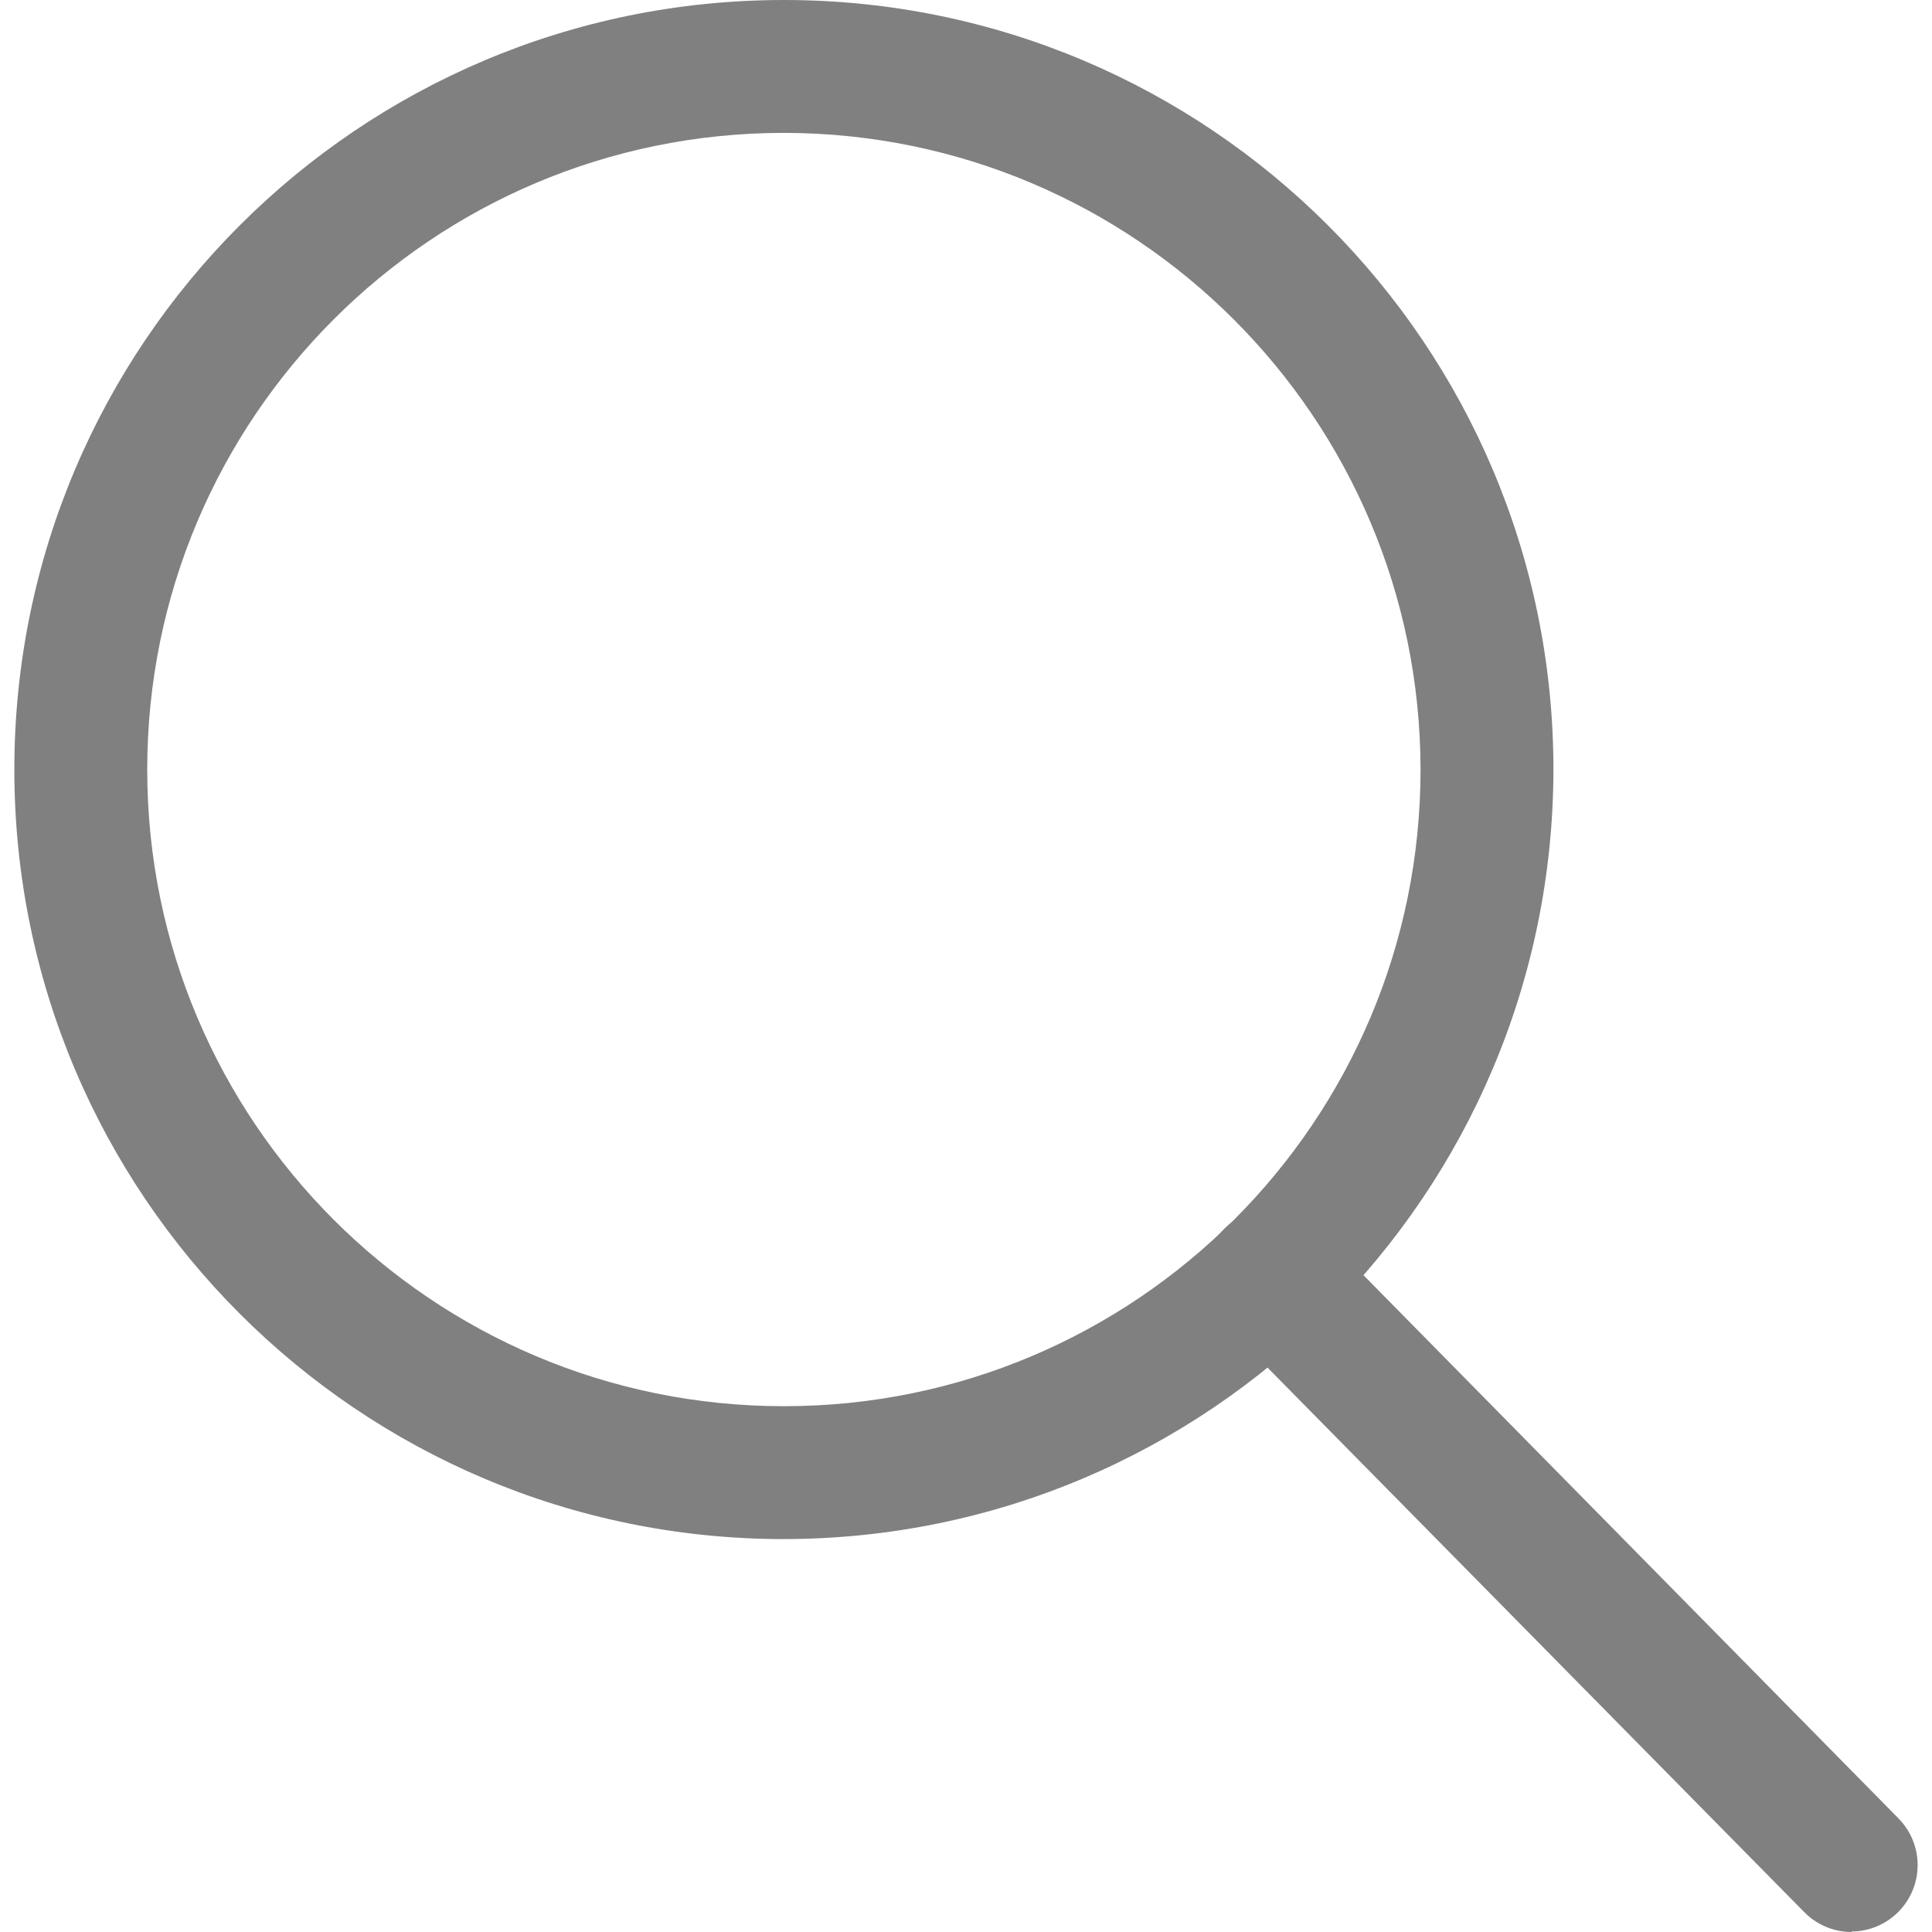
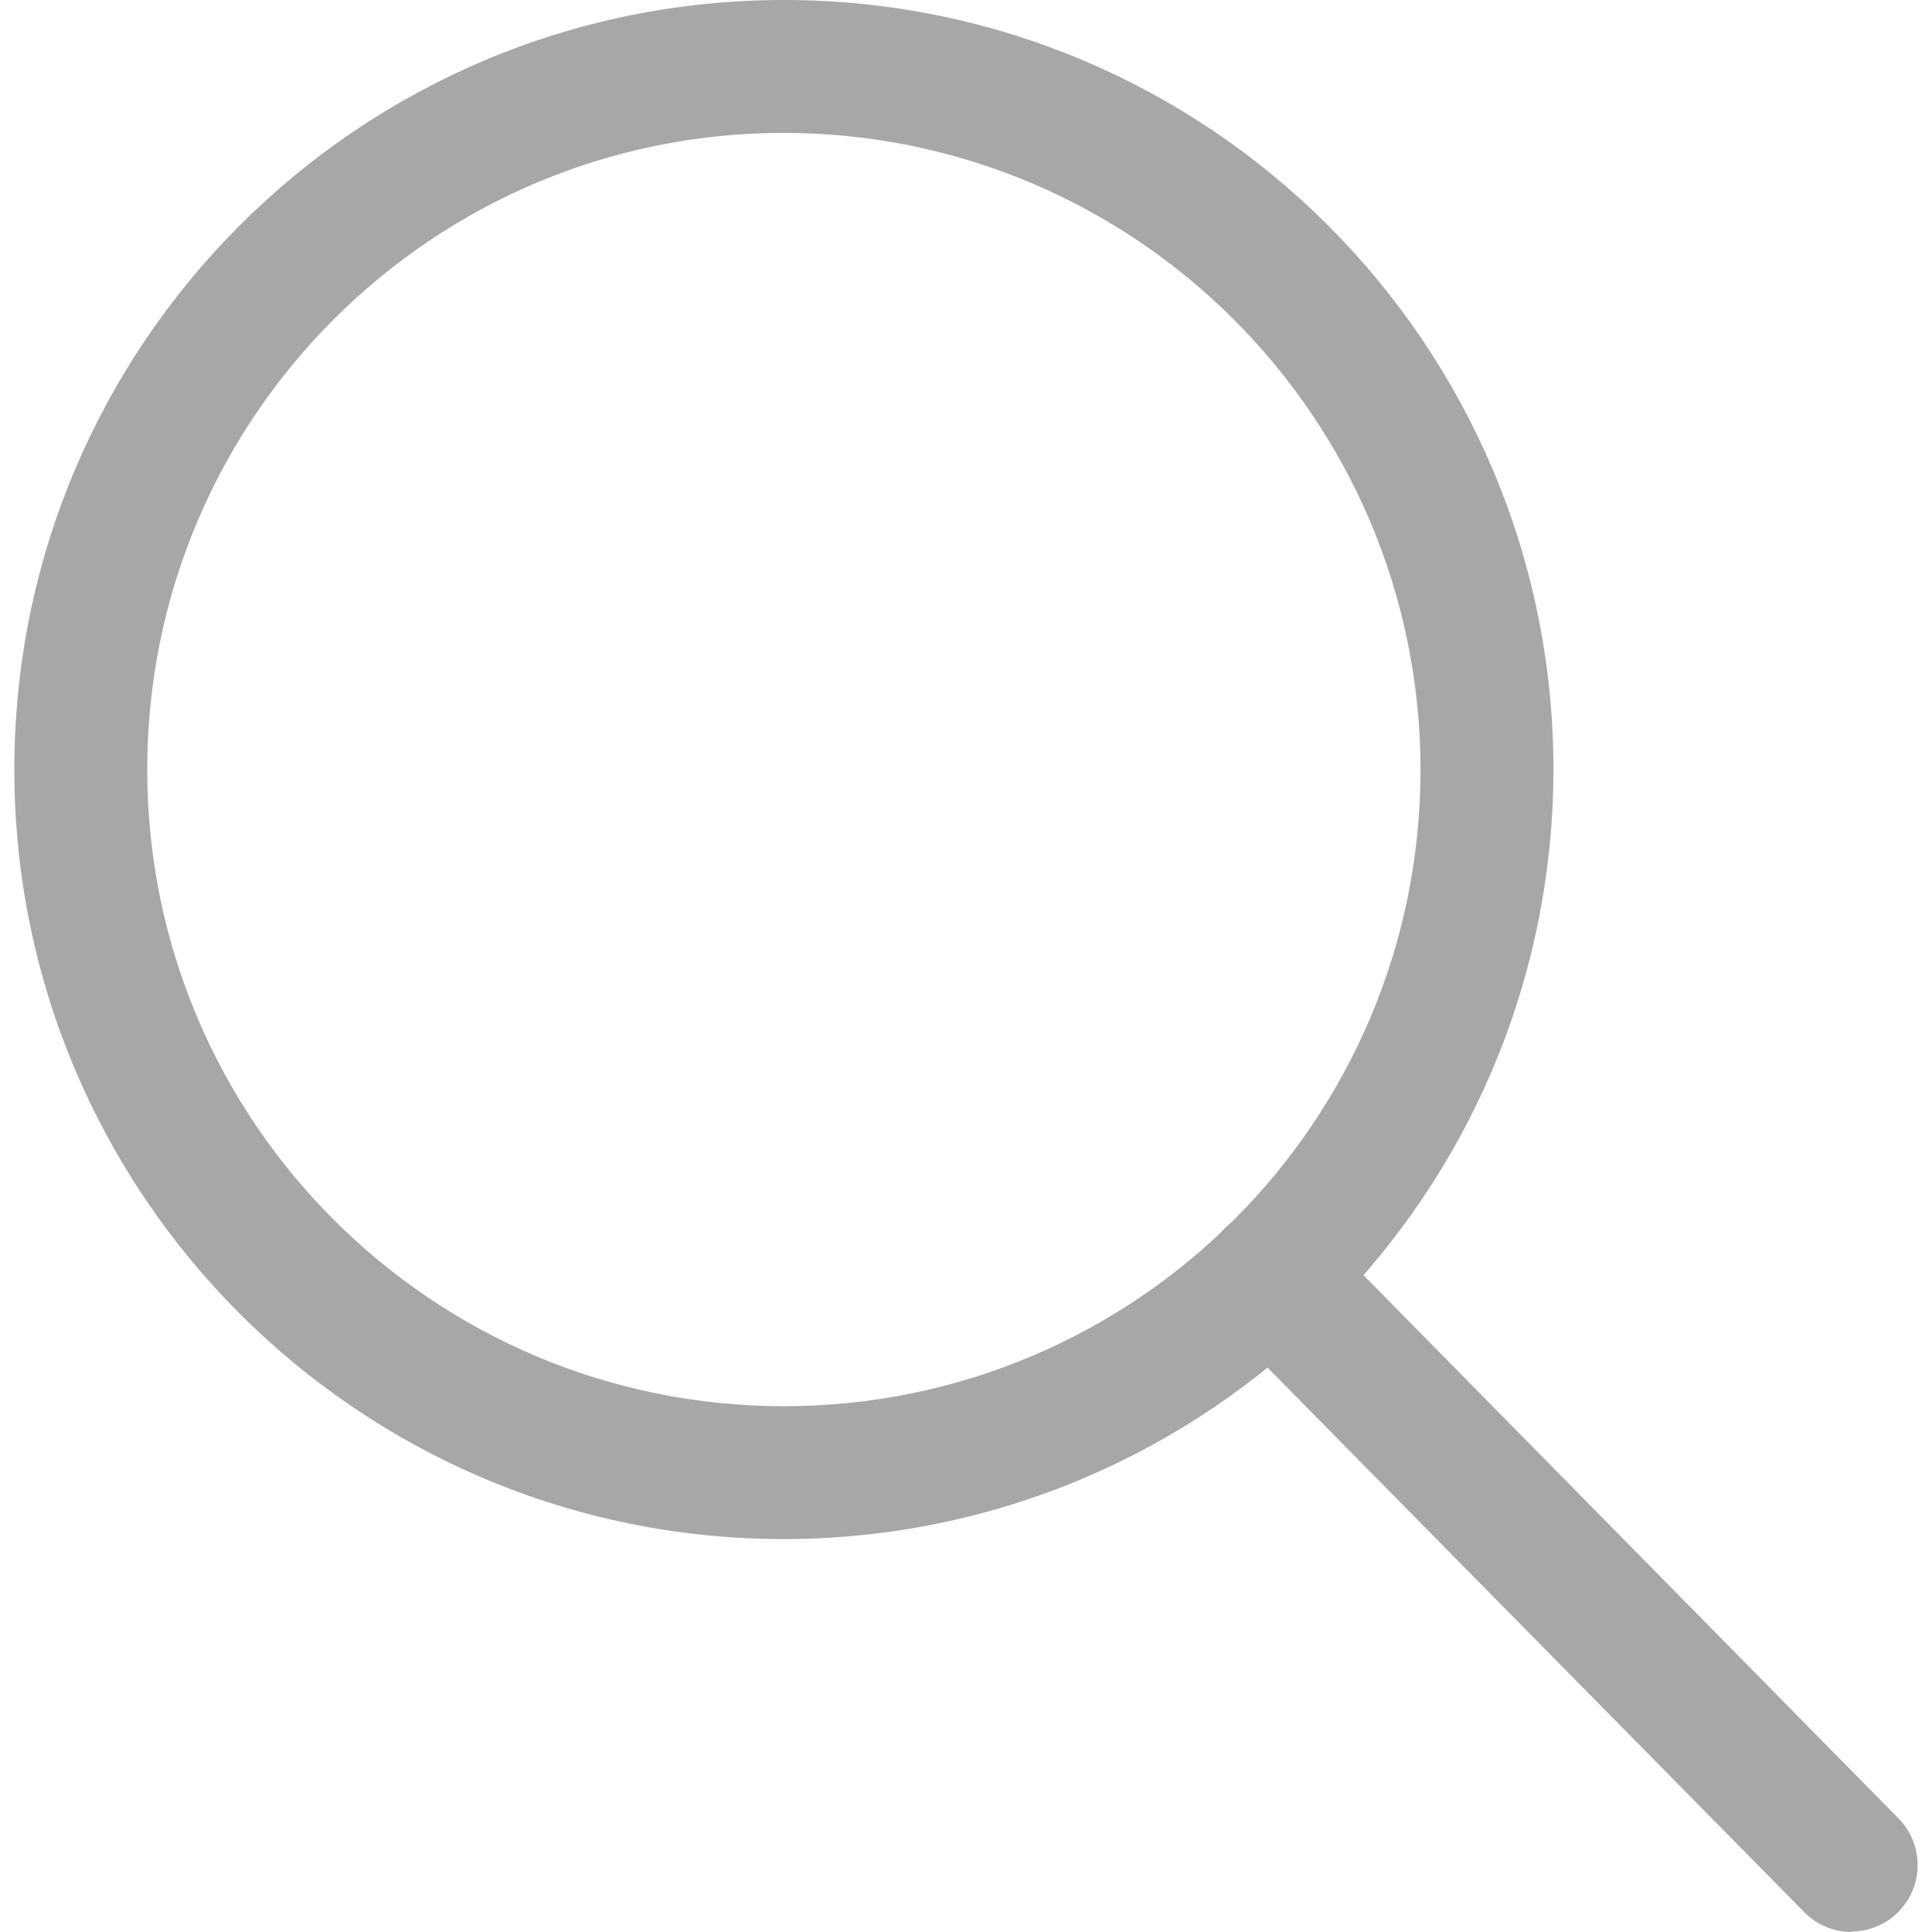
<svg xmlns="http://www.w3.org/2000/svg" t="1710768195750" class="icon" viewBox="0 0 1024 1024" version="1.1" p-id="4301" width="200" height="200">
-   <path d="M415.476 815.747a407.873 407.873 0 1 1 407.873-407.873 408.37 408.37 0 0 1-407.873 407.873z m0-745.314A337.441 337.441 0 1 0 752.917 407.873a337.814 337.814 0 0 0-337.441-337.441z" p-id="4302" fill="gray" />
-   <path d="M981.17 1024a35.216 35.216 0 0 1-24.844-10.497l-307.753-312.225a35.216 35.216 0 1 1 50.185-49.688l307.504 312.225a35.216 35.216 0 0 1-24.844 59.936z" p-id="4303" fill="gray" />
+   <path d="M415.476 815.747a407.873 407.873 0 1 1 407.873-407.873 408.37 408.37 0 0 1-407.873 407.873z m0-745.314A337.441 337.441 0 1 0 752.917 407.873a337.814 337.814 0 0 0-337.441-337.441z" p-id="4302" fill="#a7a7a7" />
+   <path d="M981.17 1024a35.216 35.216 0 0 1-24.844-10.497l-307.753-312.225a35.216 35.216 0 1 1 50.185-49.688l307.504 312.225a35.216 35.216 0 0 1-24.844 59.936z" p-id="4303" fill="#a7a7a7" />
</svg>
